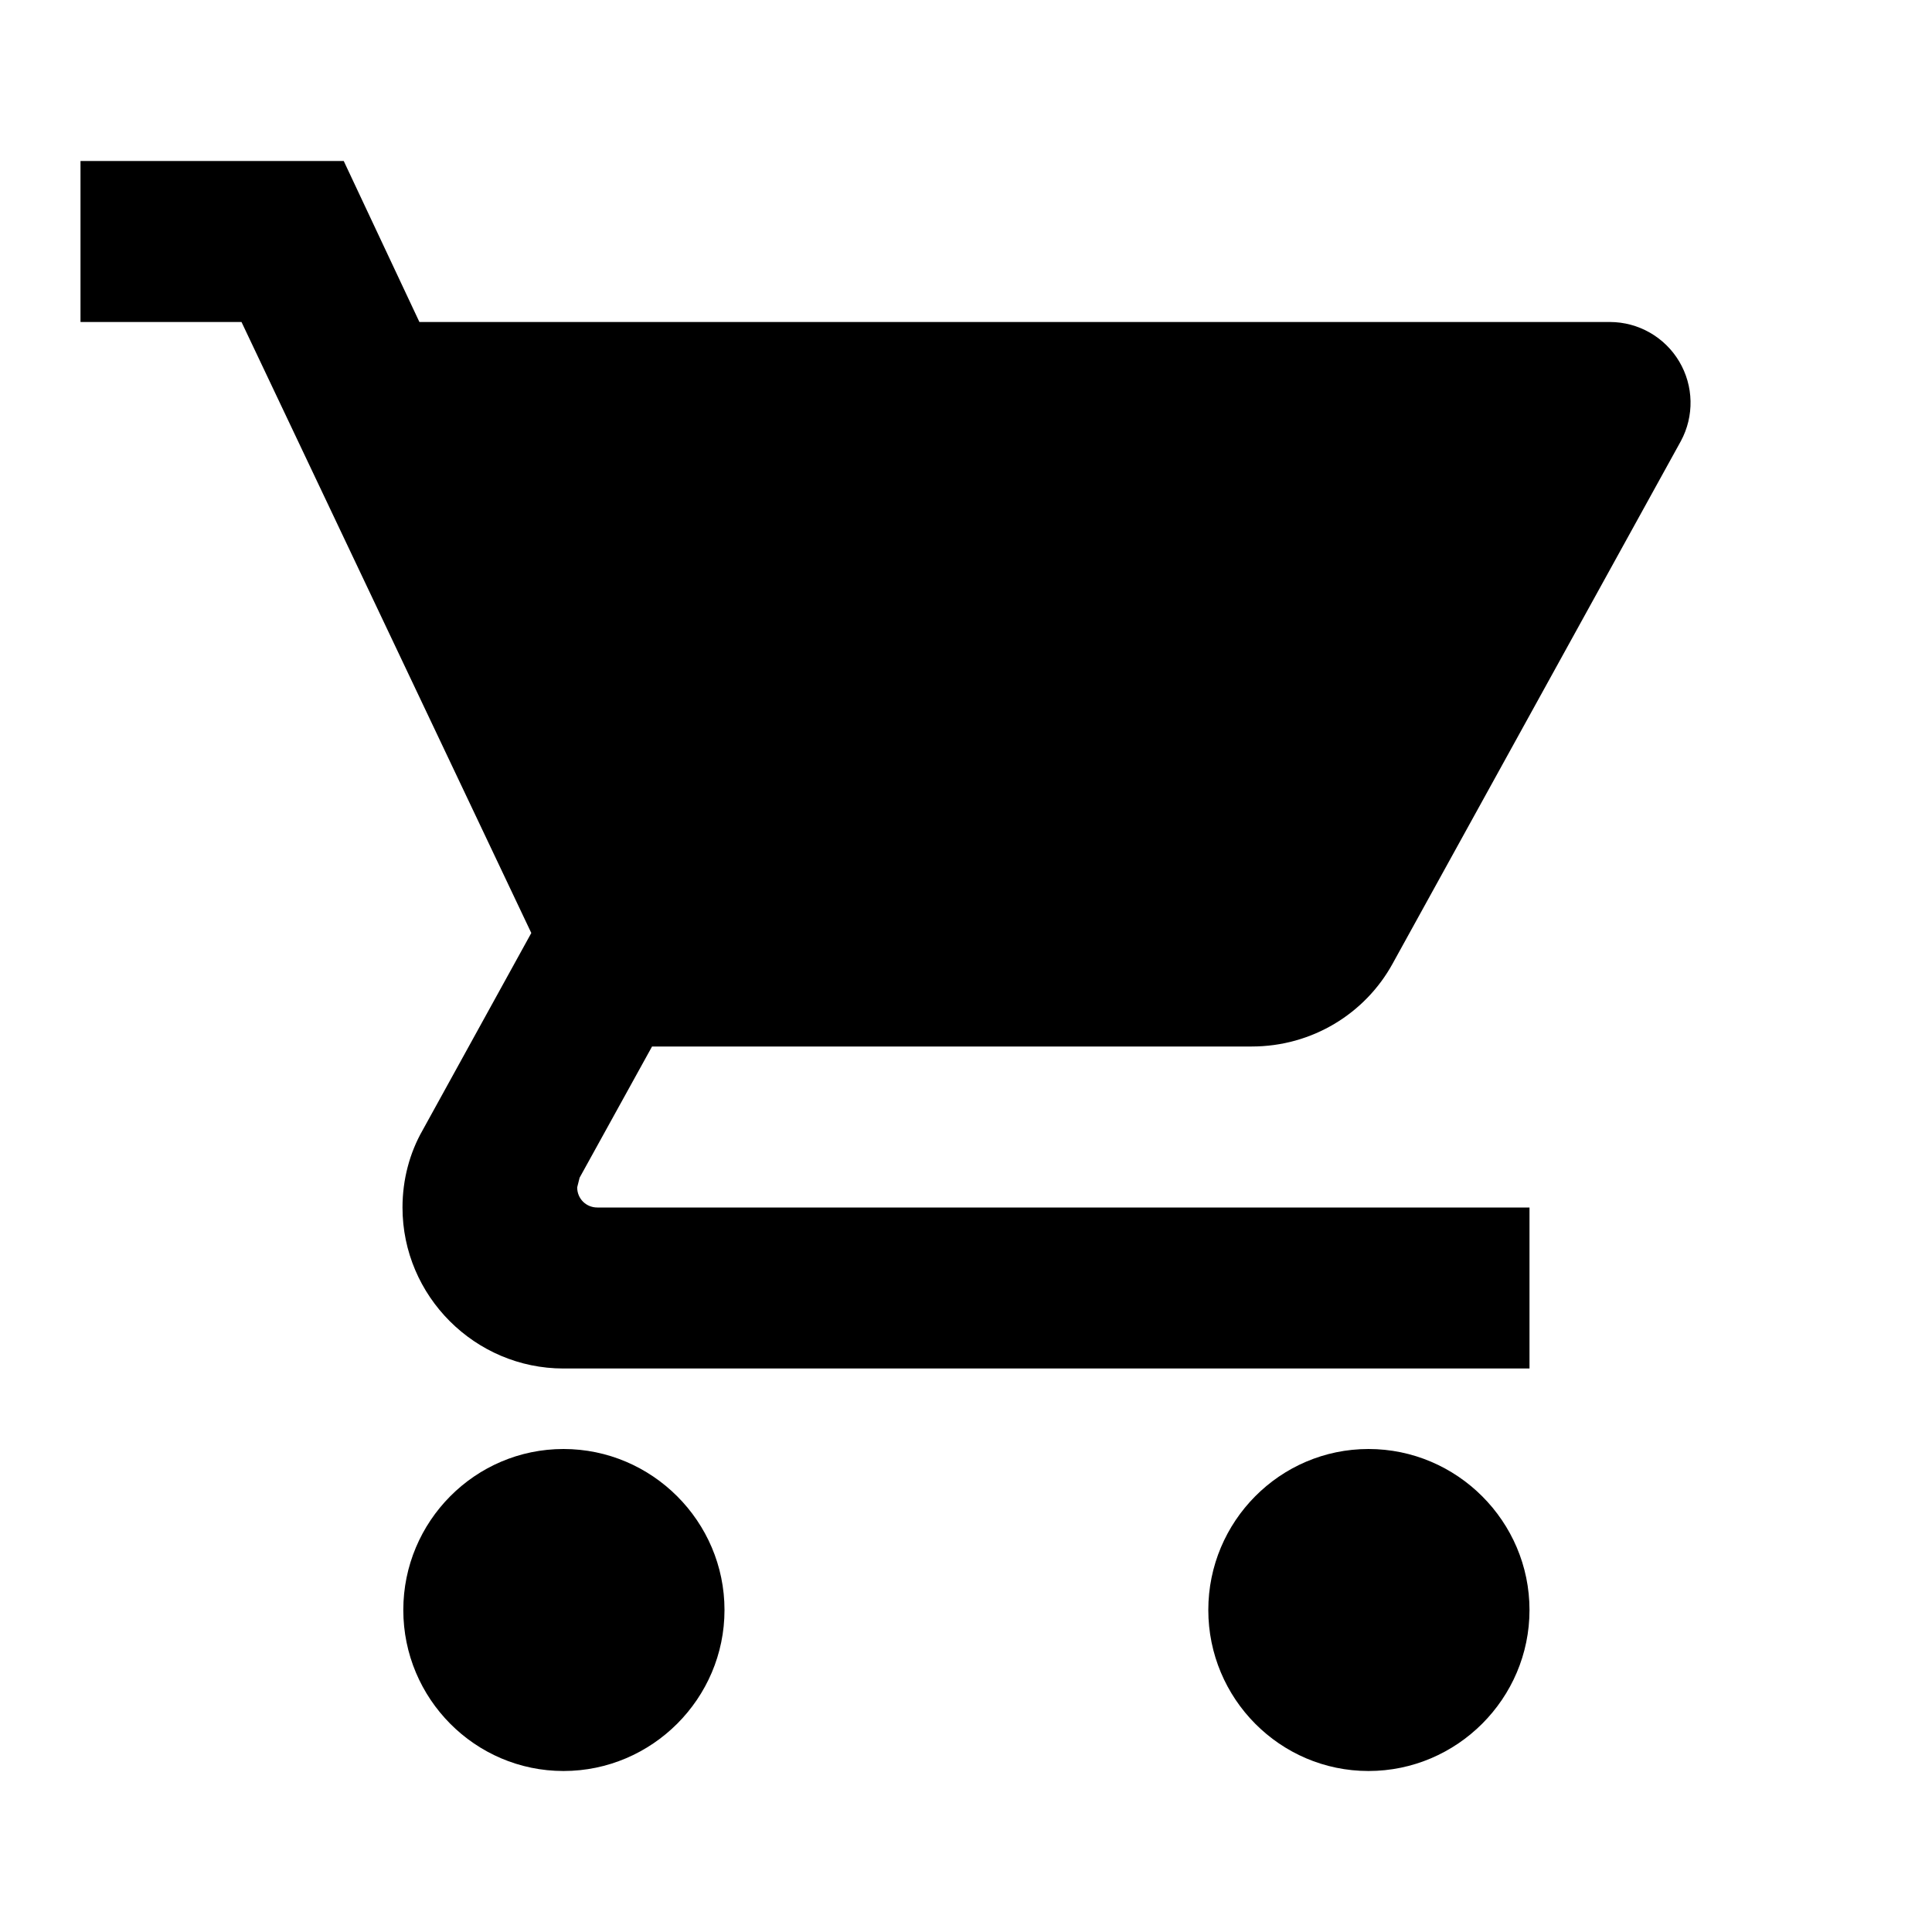
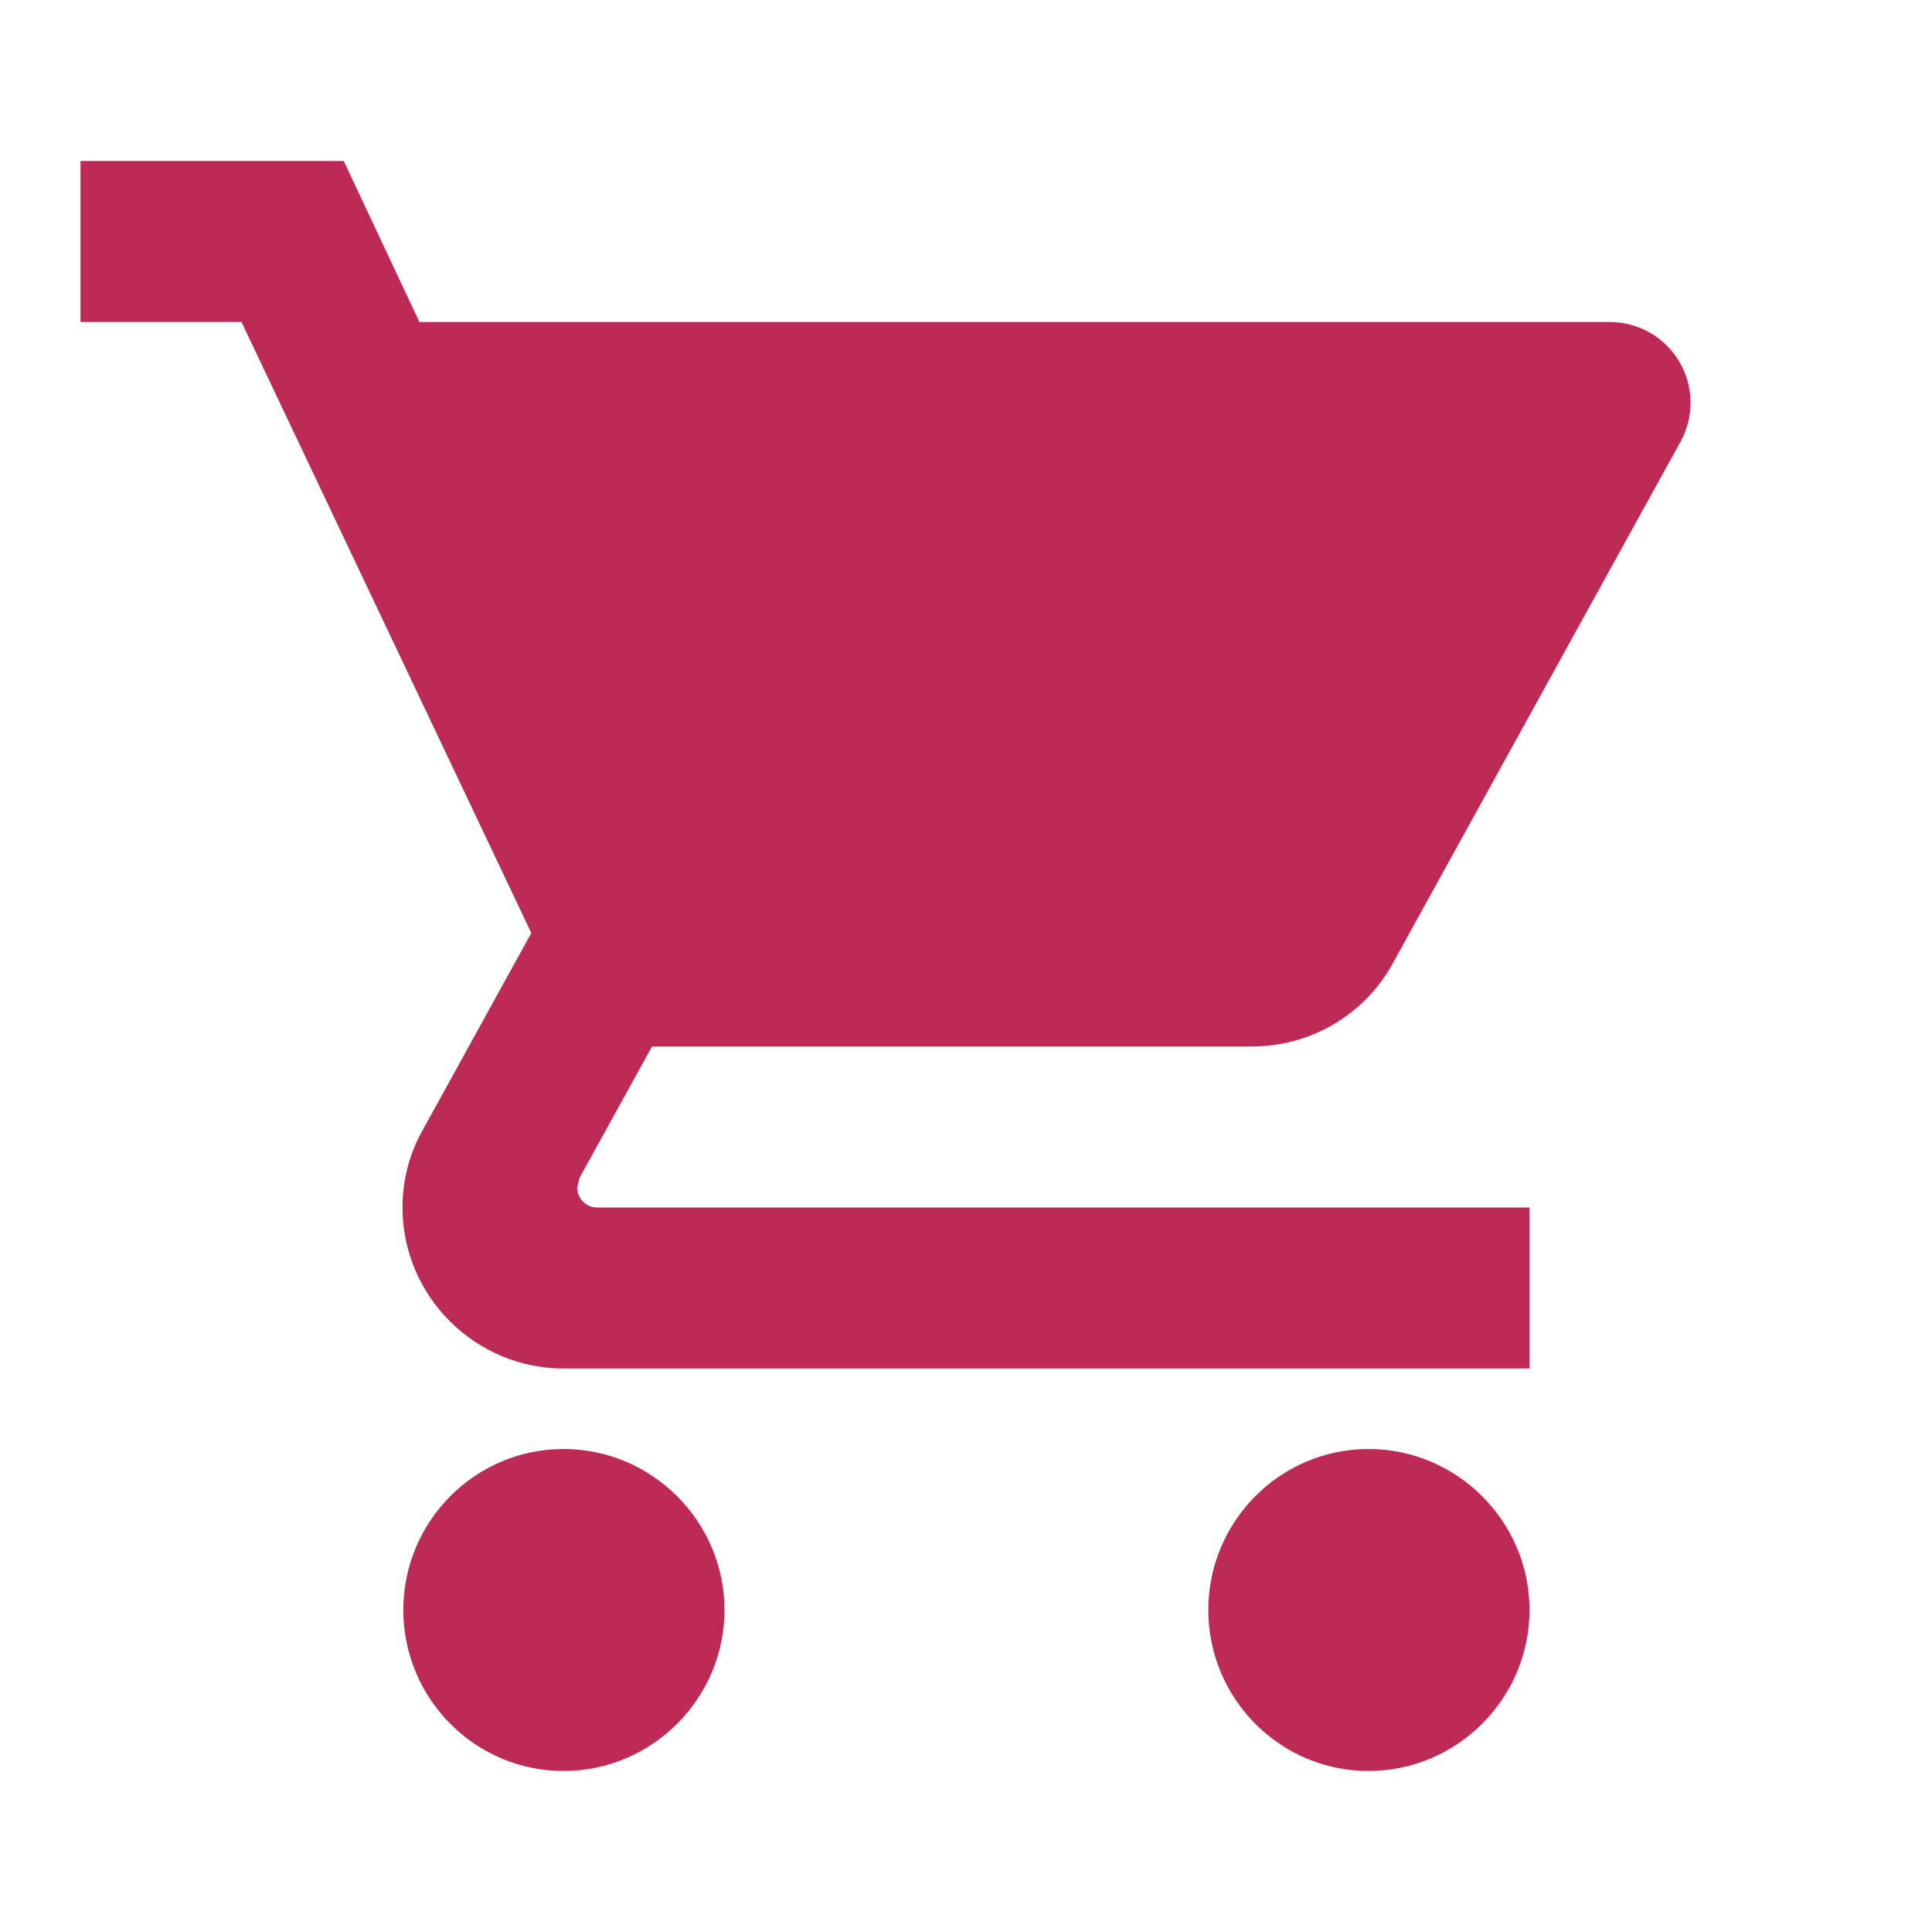
- <svg xmlns="http://www.w3.org/2000/svg" version="1.1" id="Layer_1" focusable="false" x="0px" y="0px" viewBox="0 0 24 24" style="enable-background:new 0 0 24 24;" xml:space="preserve">
+ <svg xmlns="http://www.w3.org/2000/svg" version="1.1" id="Layer_1" focusable="false" x="0px" y="0px" viewBox="0 0 24 24" style="fill: #bd2a55; enable-background:new 0 0 24 24;" xml:space="preserve">
  <path d="M7 18c-1.1 0-1.99.9-1.99 2S5.9 22 7 22s2-.9 2-2-.9-2-2-2zM1 2v2h2l3.6 7.59-1.35 2.45c-.16.28-.25.61-.25.96 0 1.1.9 2 2 2h12v-2H7.42c-.14 0-.25-.11-.25-.25l.03-.12.9-1.63h7.45c.75 0 1.41-.41 1.75-1.03l3.58-6.49A1.003 1.003 0 0 0 20 4H5.21l-.94-2H1zm16 16c-1.1 0-1.99.9-1.99 2s.89 2 1.99 2 2-.9 2-2-.9-2-2-2z" />
</svg>
